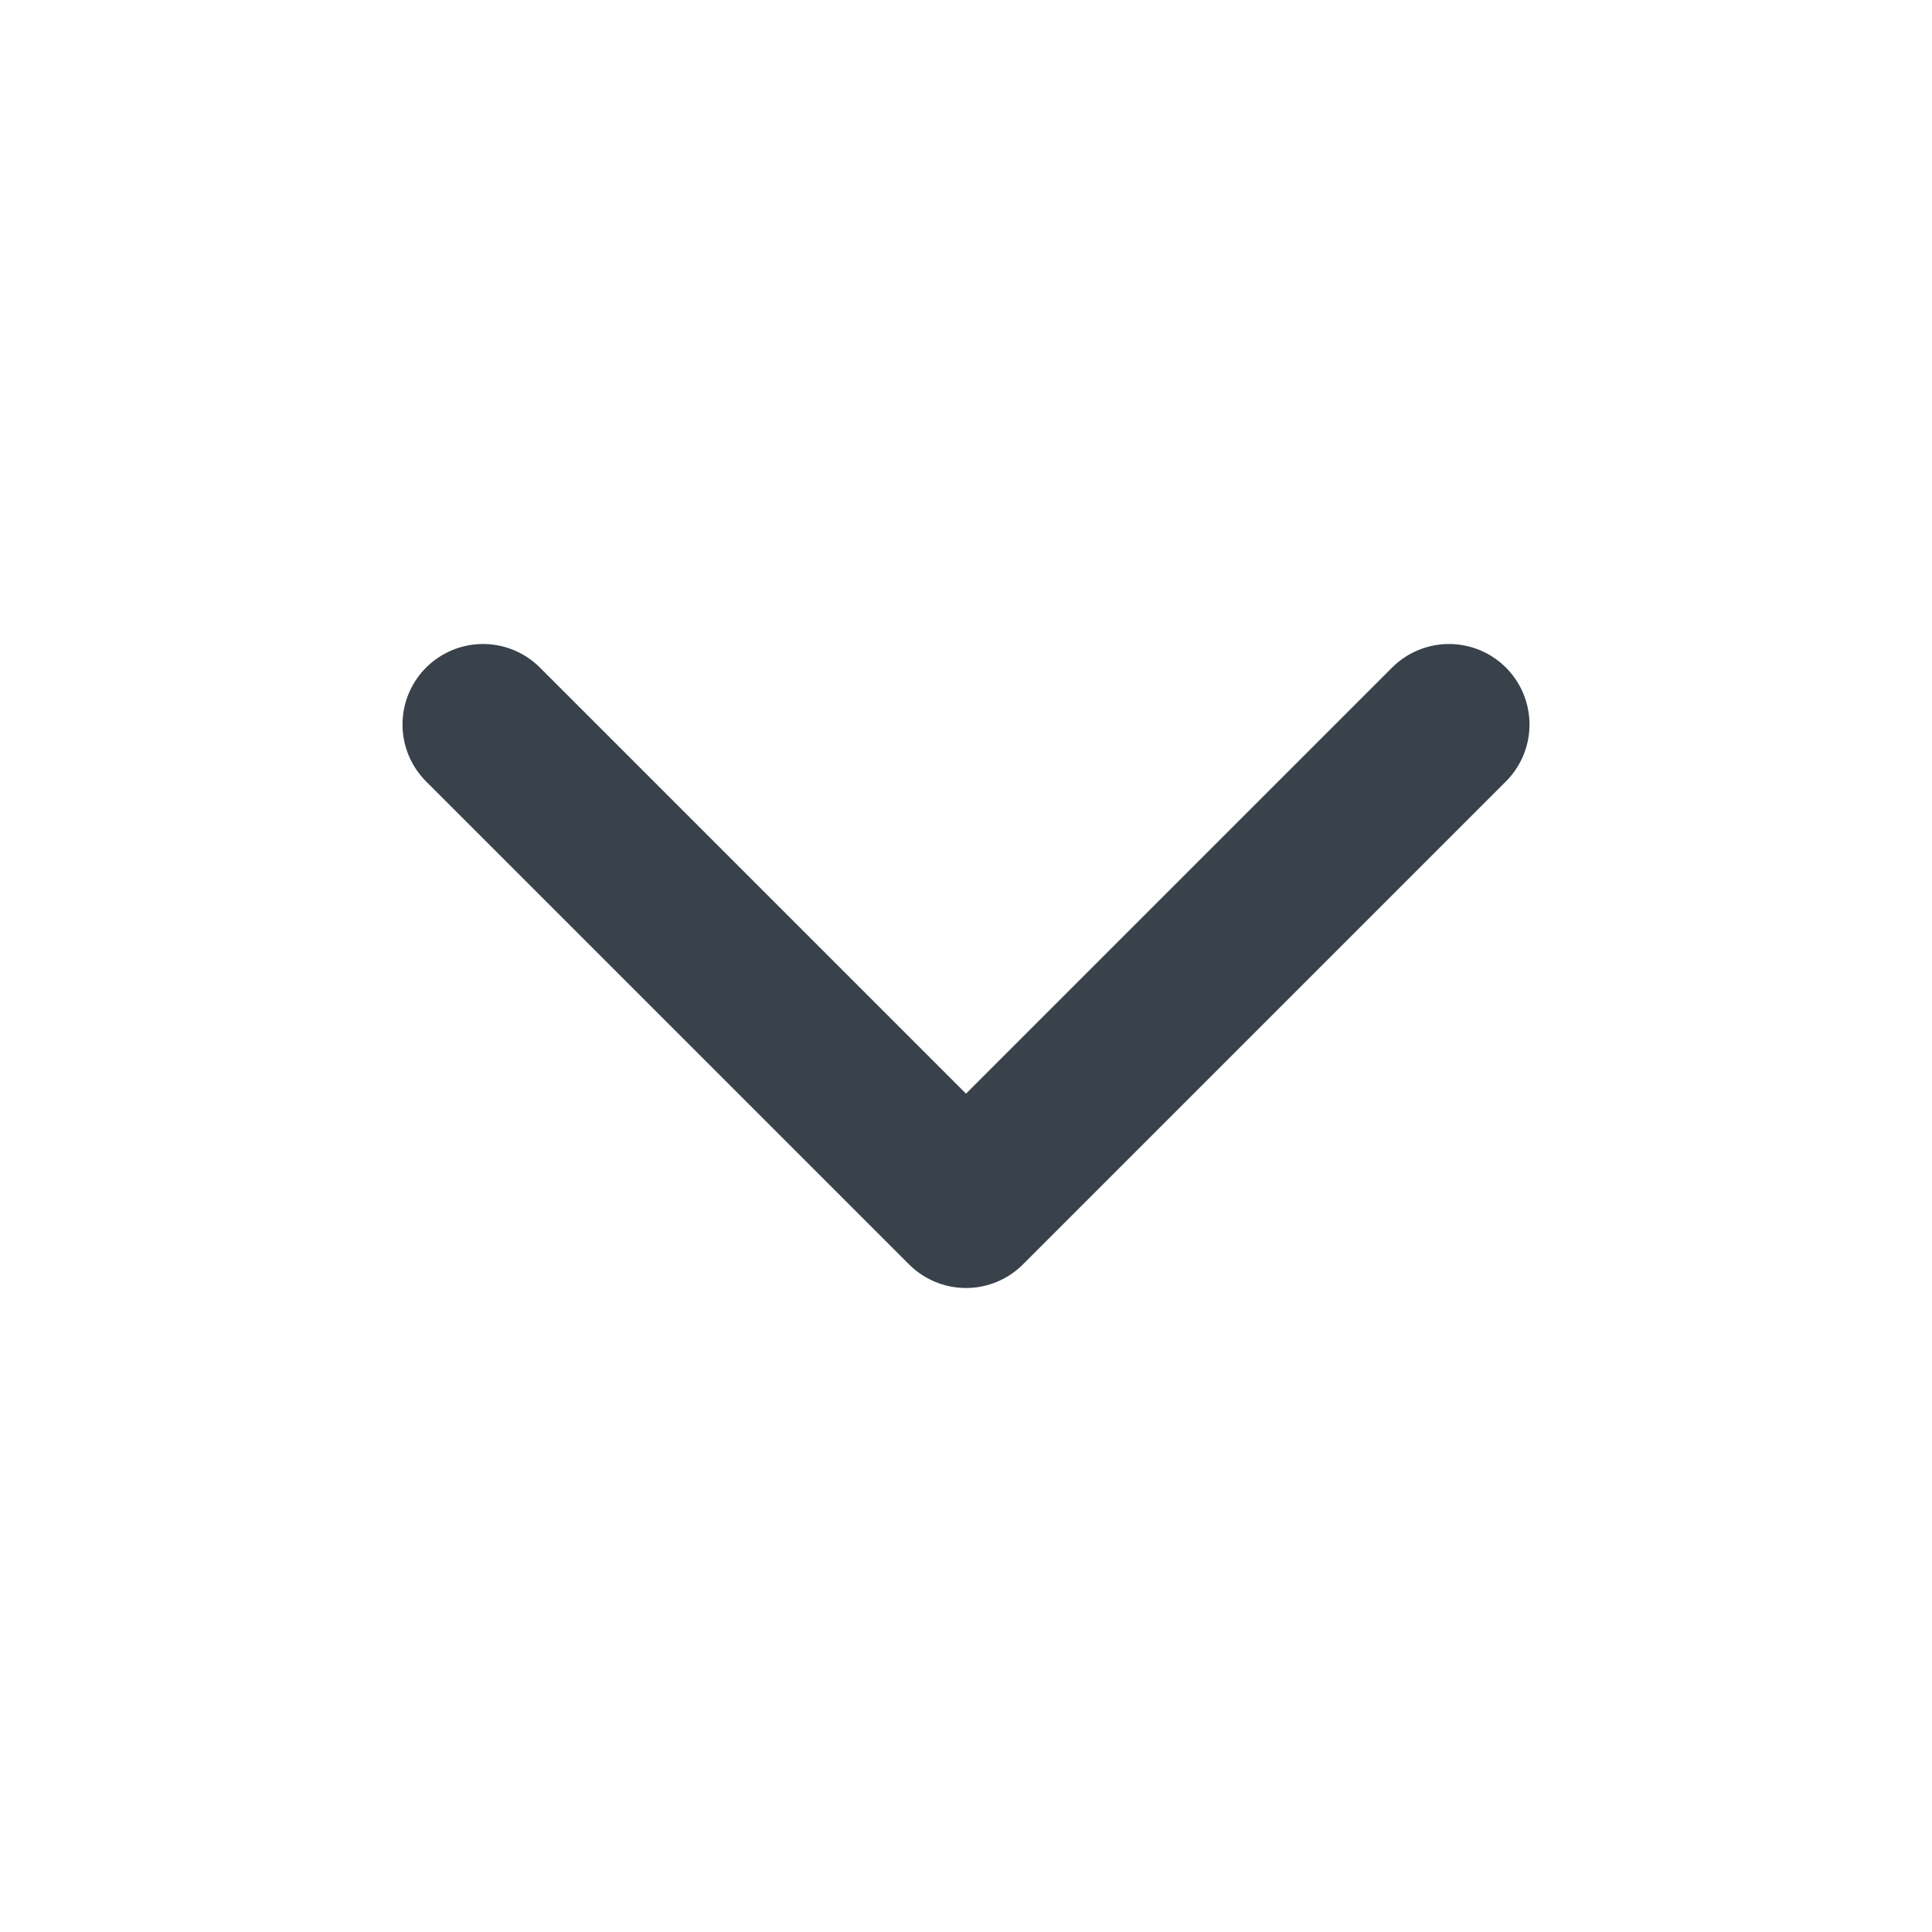
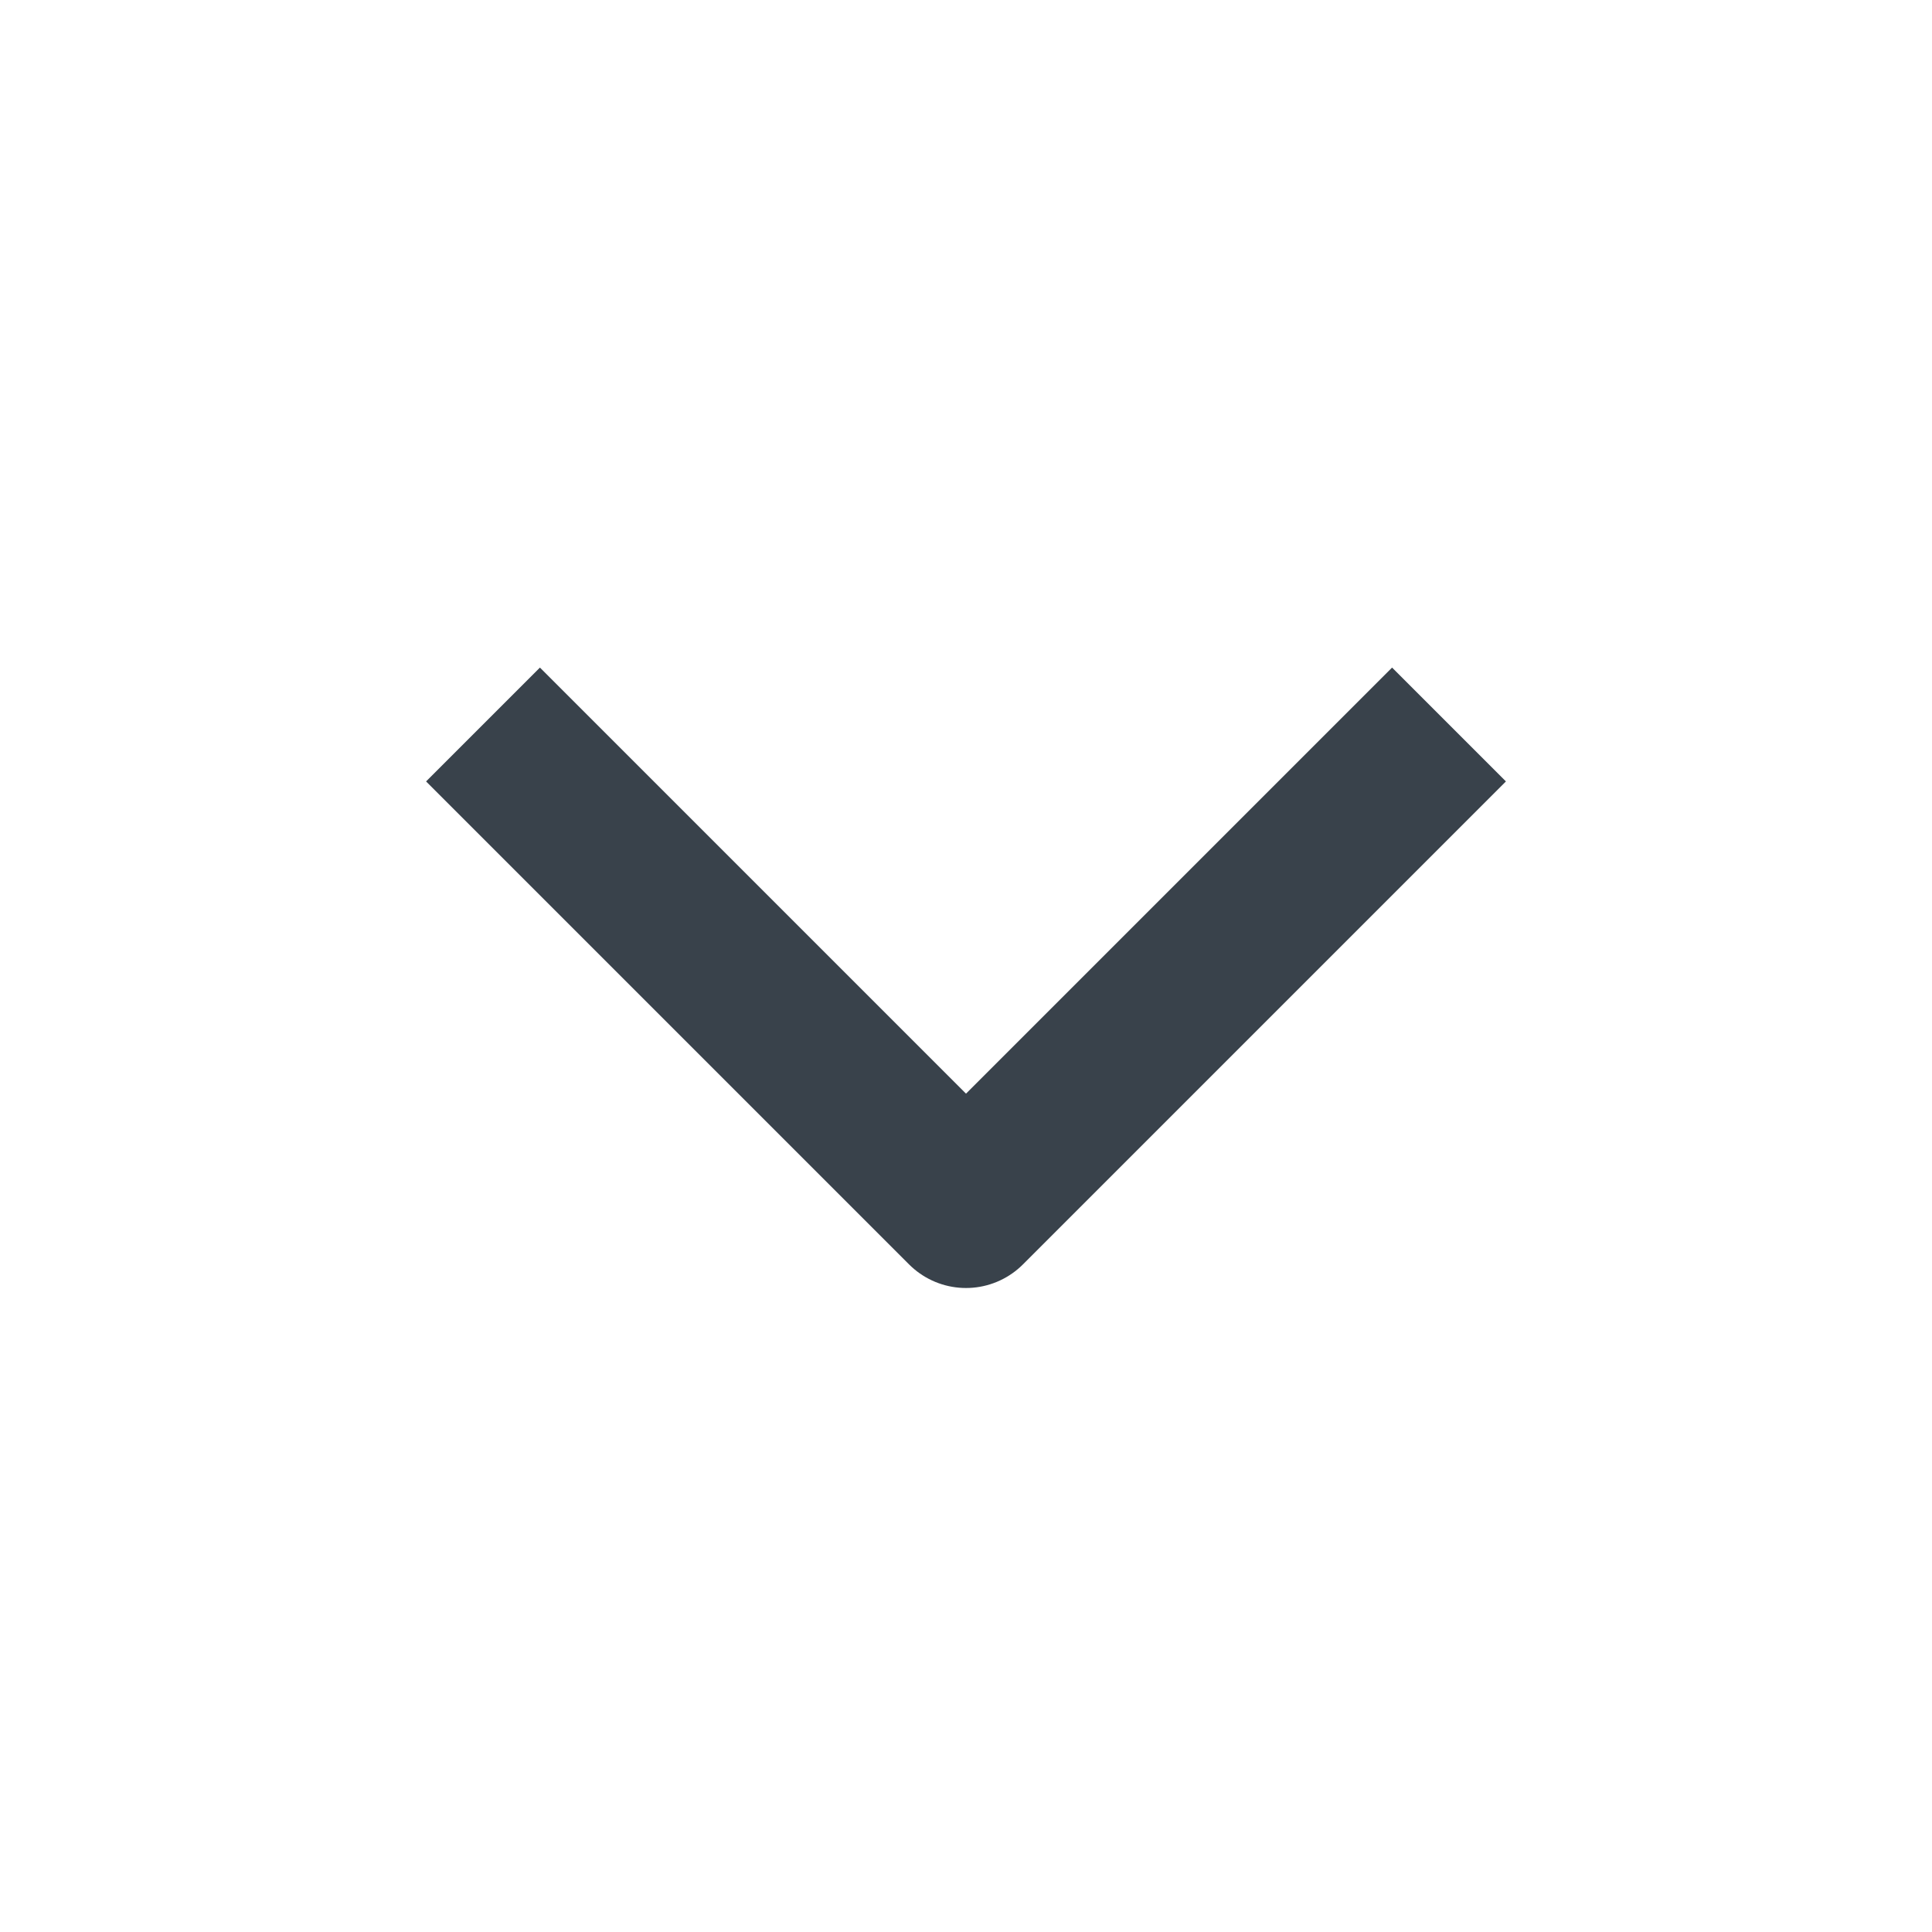
<svg xmlns="http://www.w3.org/2000/svg" width="24" height="24" viewBox="0 0 24 24" fill="none">
-   <path d="M6 9L12 15L18 9" stroke="#39424B" stroke-width="2" stroke-linecap="round" stroke-linejoin="round" />
+   <path d="M6 9L12 15L18 9" stroke="#39424B" stroke-width="2" strokeLinecap="round" stroke-linejoin="round" />
</svg>
